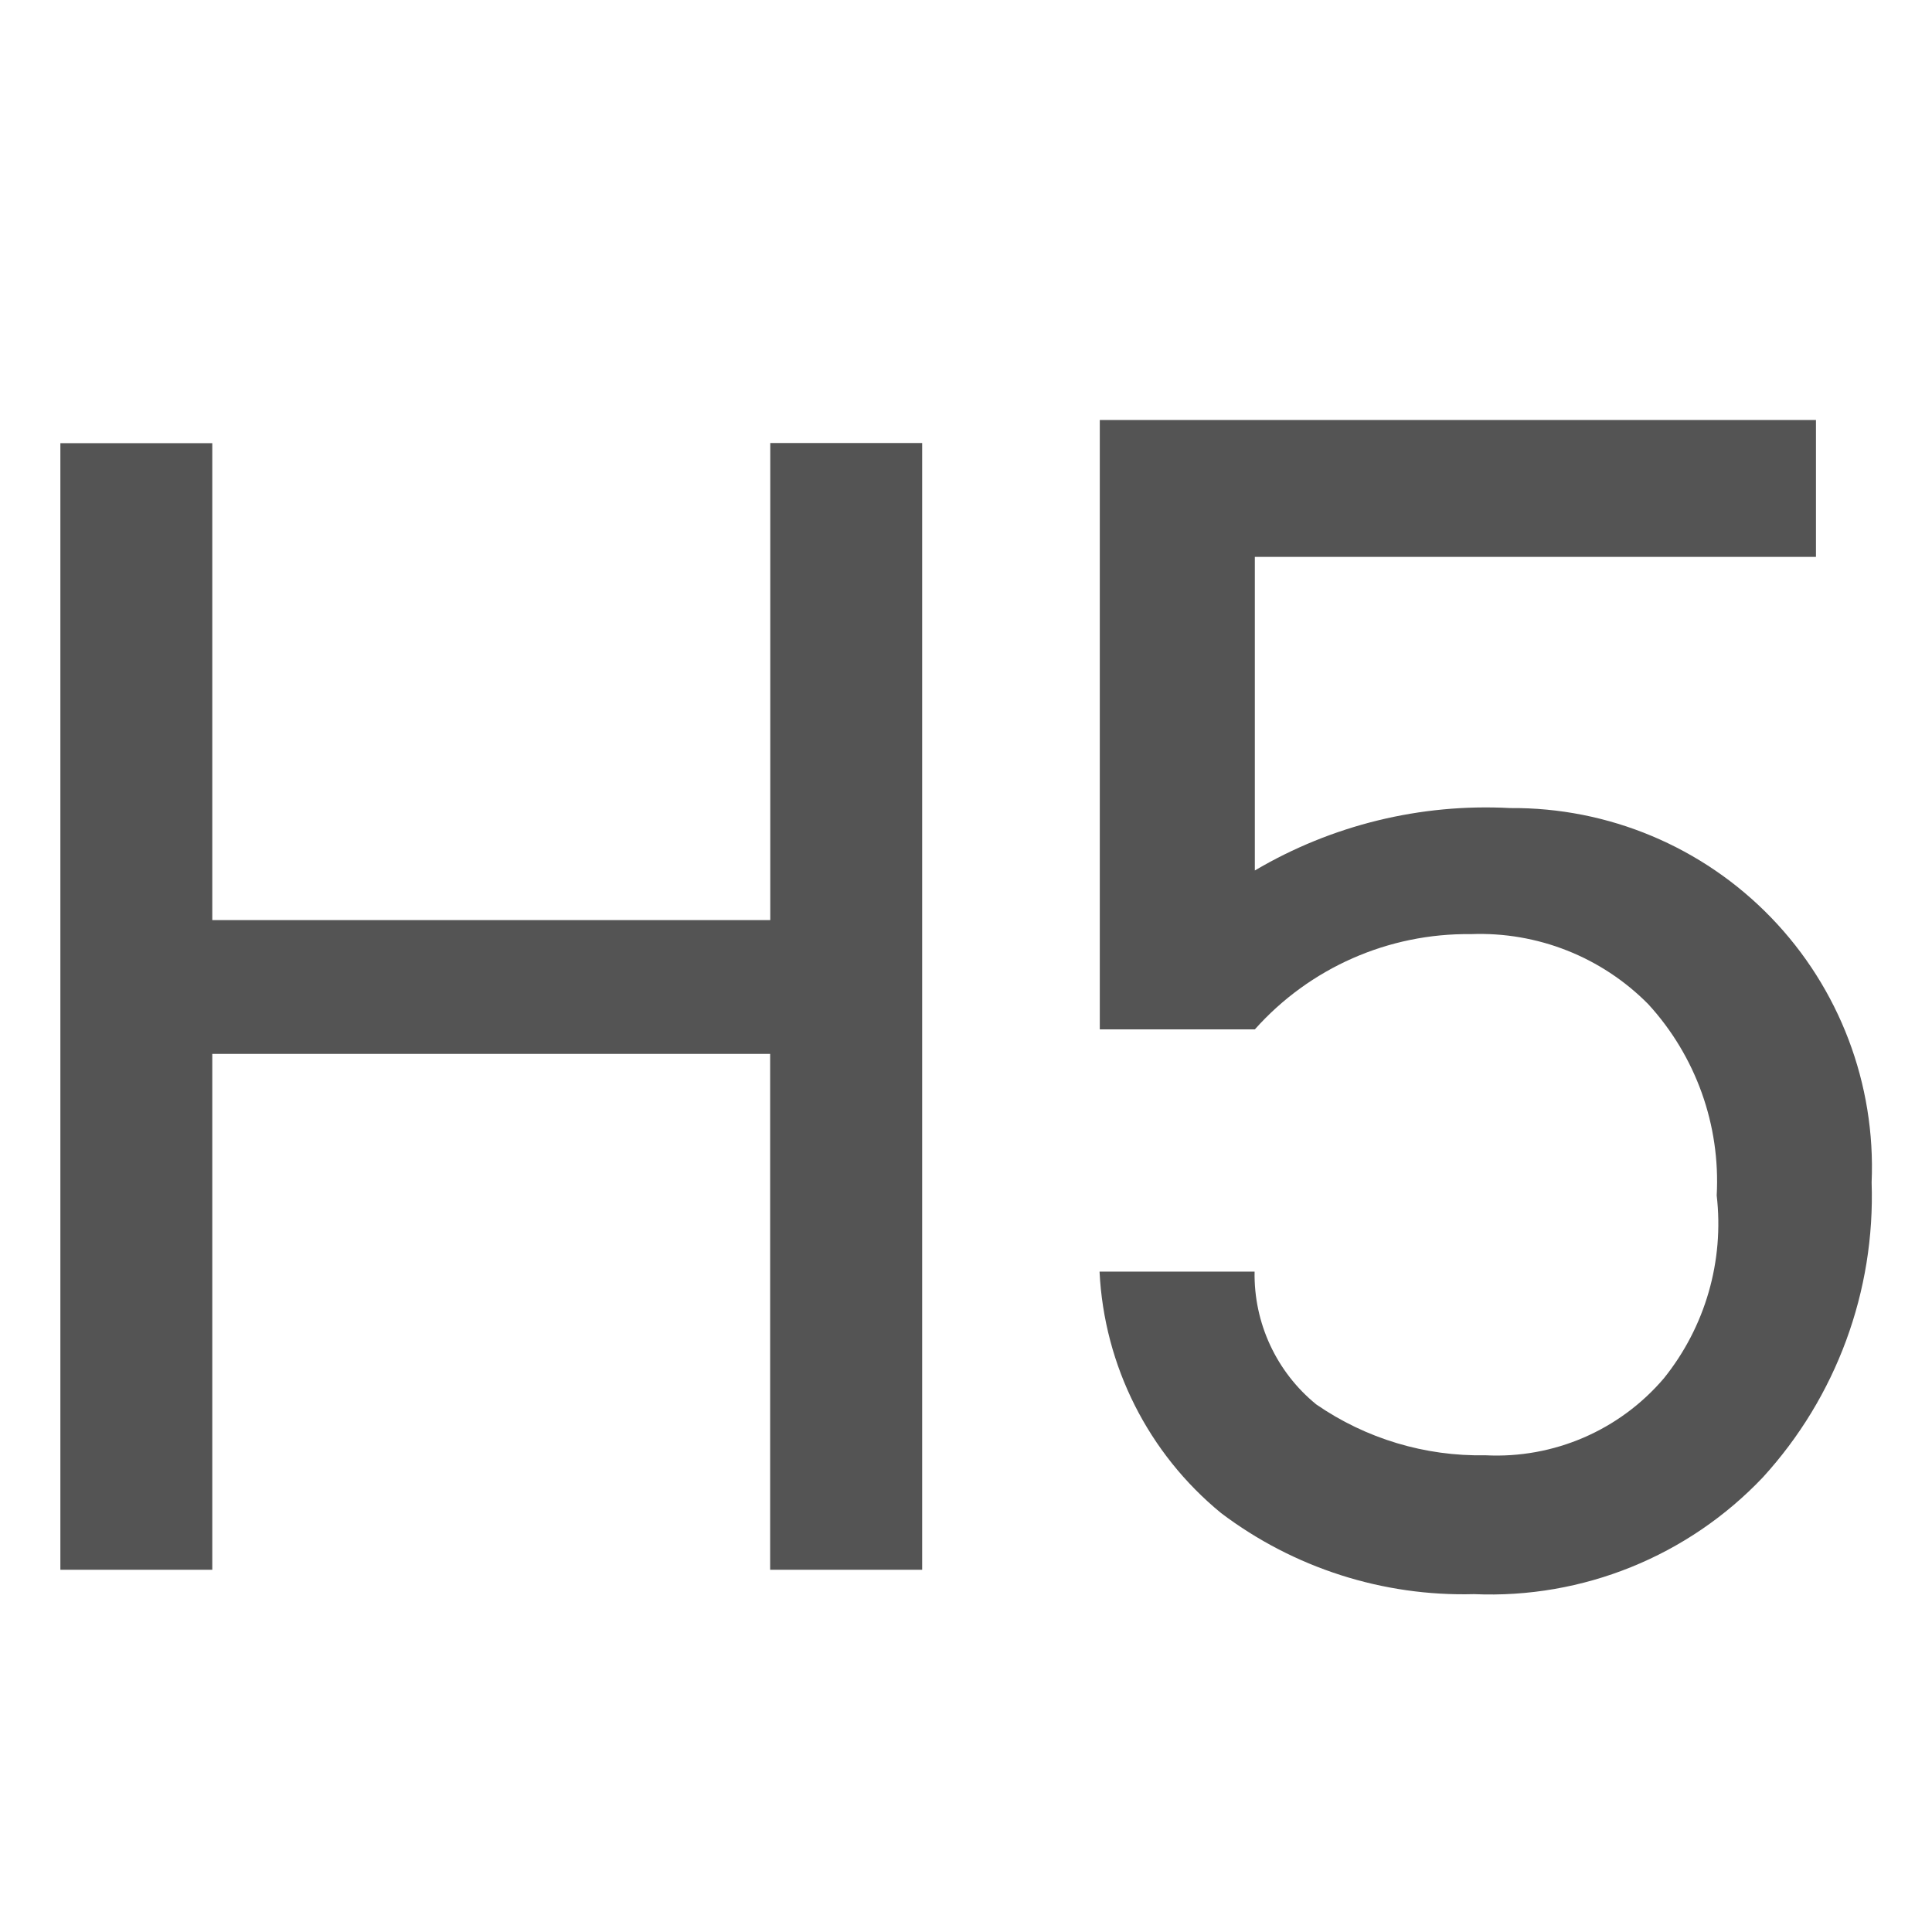
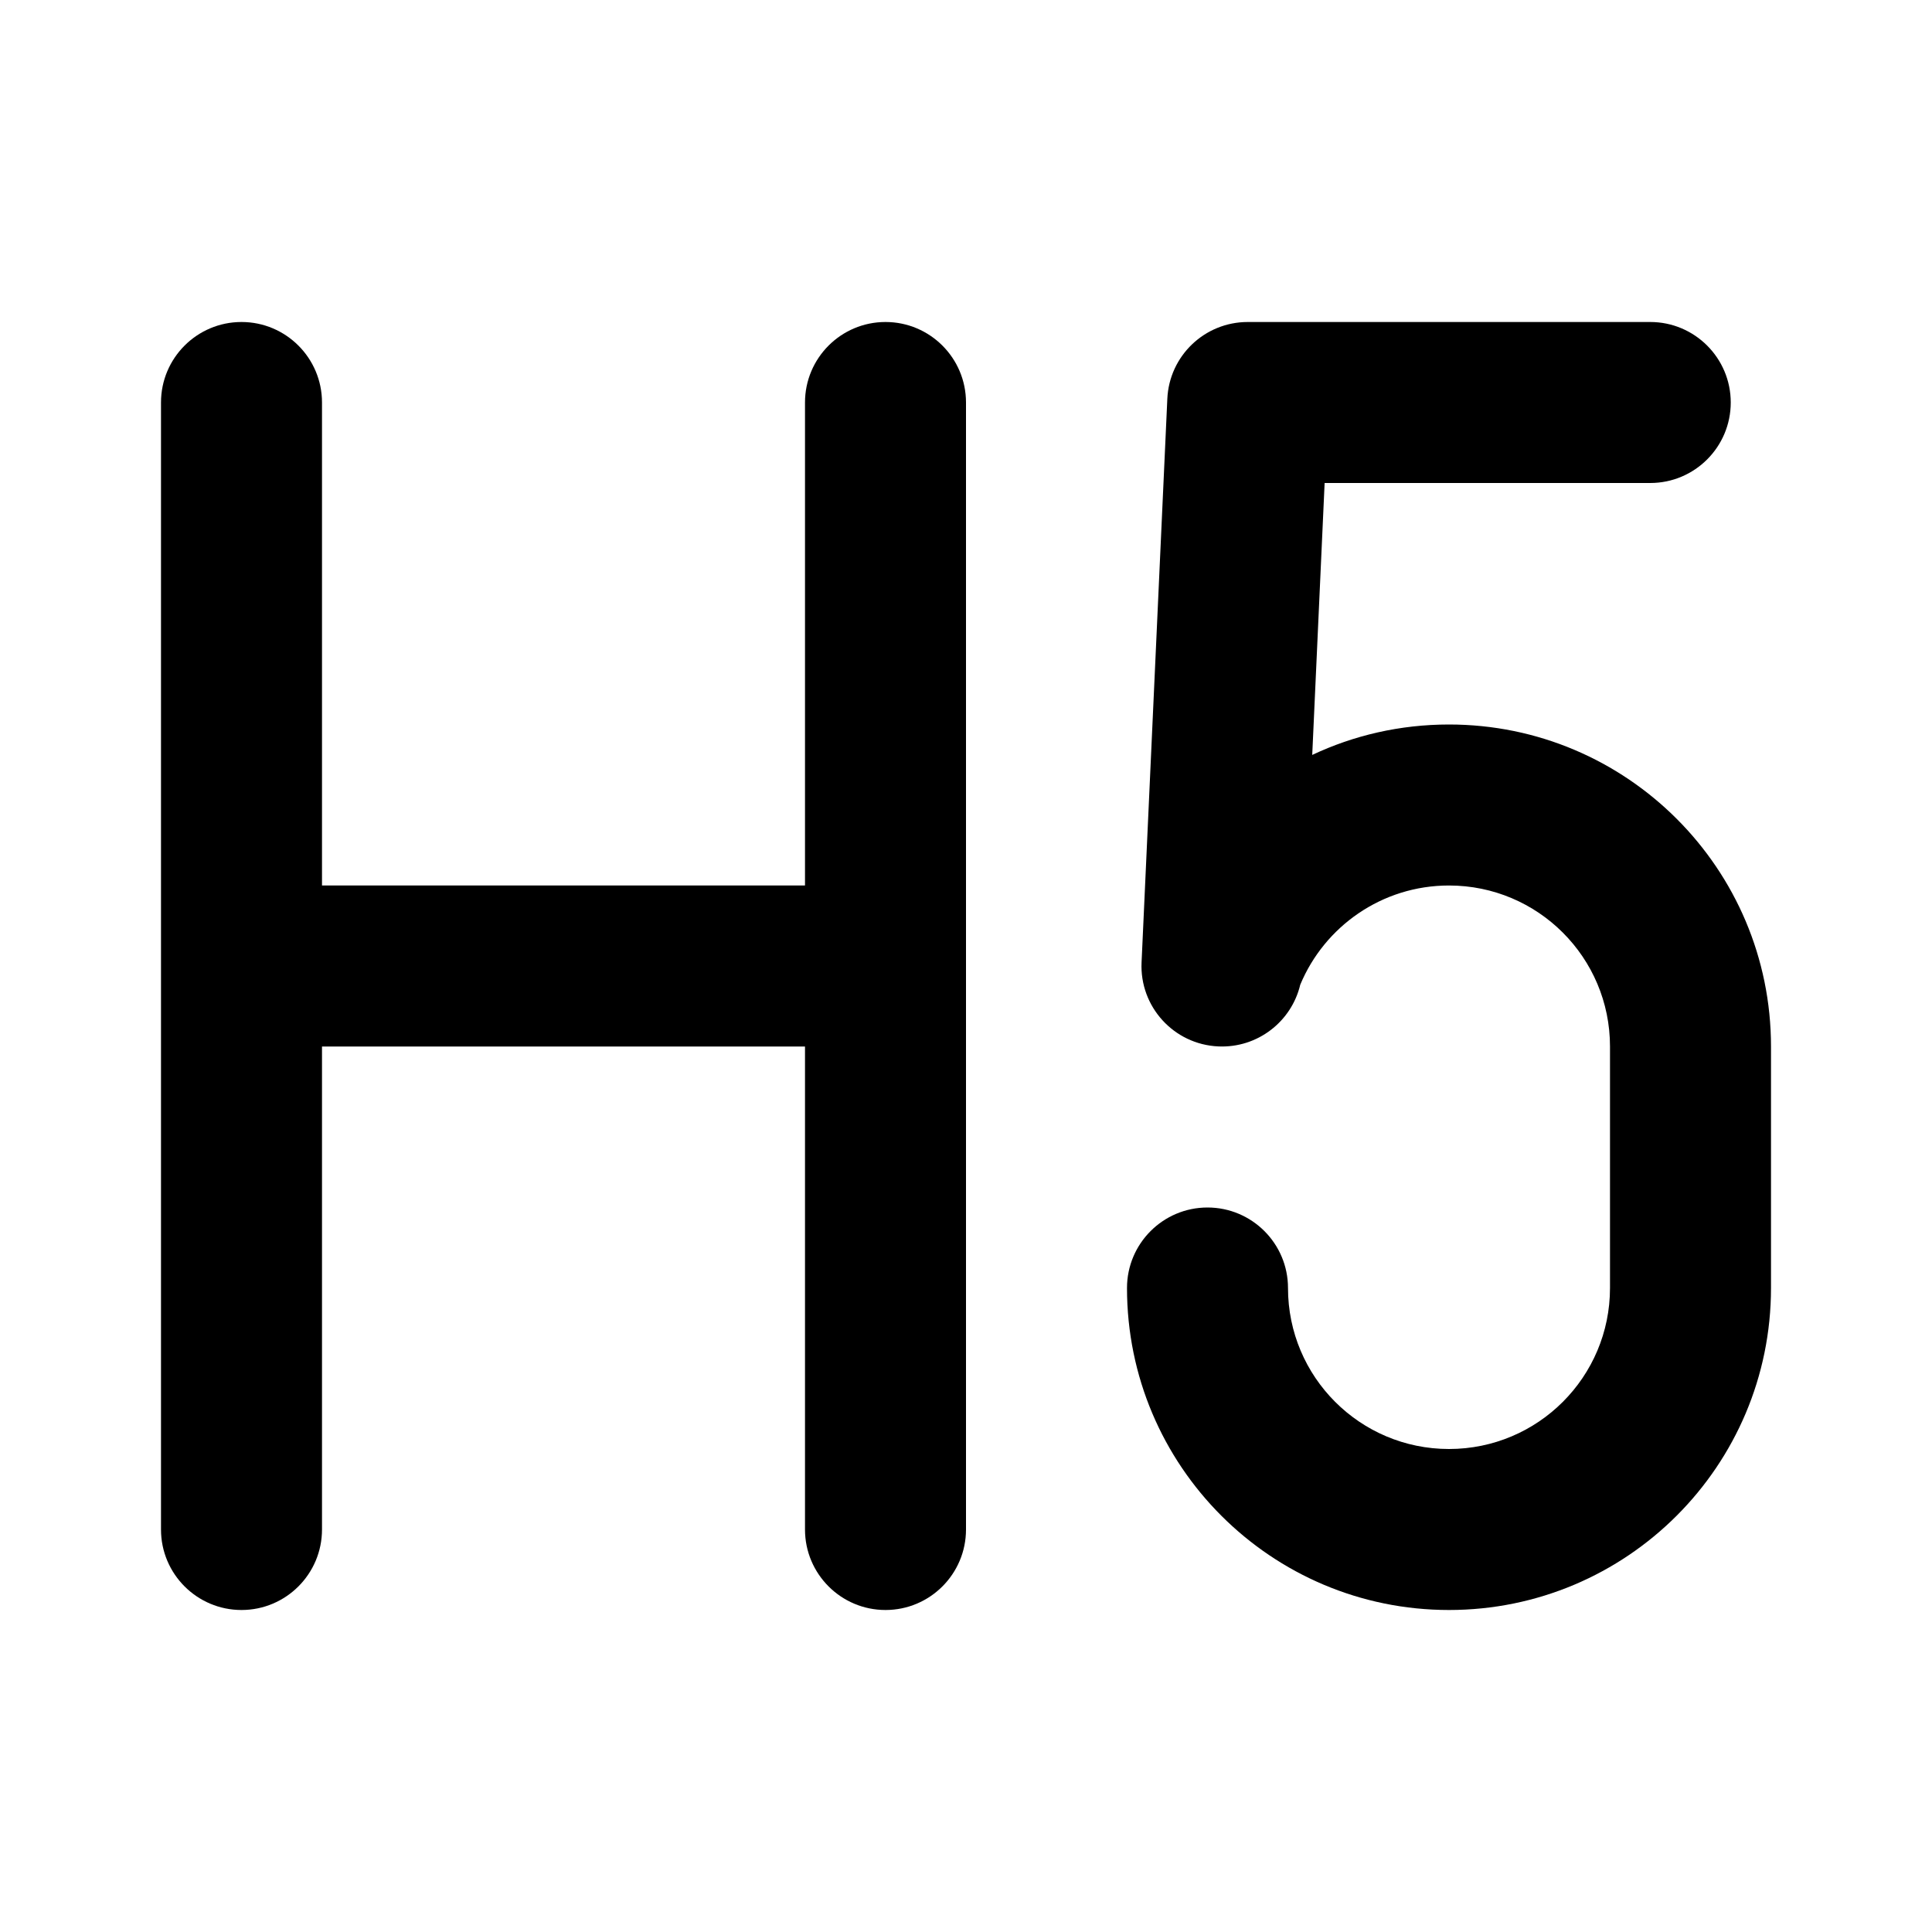
- <svg xmlns="http://www.w3.org/2000/svg" width="16" height="16" fill="#545454" class="bi bi-type-h1">
-   <path d="M7.637 13V3.669H6.379V7.62H1.758V3.67H.5V13h1.258V8.728h4.62V13Zm2.755-5.791a3.763 3.763 0 0 1 2.113-.517 2.973 2.973 0 0 1 2.995 3.1 3.45 3.45 0 0 1-.9 2.442 3.111 3.111 0 0 1-2.393.968 3.327 3.327 0 0 1-2.094-.671 2.758 2.758 0 0 1-1.007-2h1.284a1.387 1.387 0 0 0 .511 1.1 2.384 2.384 0 0 0 1.4.421 1.819 1.819 0 0 0 1.479-.638 2.042 2.042 0 0 0 .437-1.514 2.17 2.17 0 0 0-.567-1.584 1.958 1.958 0 0 0-1.468-.58 2.358 2.358 0 0 0-1.79.789H9.108V3.478h5.931v1.134h-4.647Z" />
+ <svg xmlns="http://www.w3.org/2000/svg" width="24" height="24" viewBox="0 0 24 24" fill="none">
+   <path d="M15.5 4C14.965 4 14.525 4.42 14.501 4.954L14.181 11.954C14.155 12.506 14.582 12.974 15.134 12.999C15.621 13.021 16.043 12.691 16.152 12.233C16.453 11.509 17.167 11 18 11C19.105 11 20 11.895 20 13V16C20 17.105 19.105 18 18 18C16.895 18 16 17.105 16 16C16 15.448 15.552 15 15 15C14.448 15 14 15.448 14 16C14 18.209 15.791 20 18 20C20.209 20 22 18.209 22 16V13C22 10.791 20.209 9 18 9C17.392 9 16.816 9.135 16.301 9.378L16.455 6H20.5C21.052 6 21.5 5.552 21.5 5C21.5 4.448 21.052 4 20.5 4H15.5Z" fill="black" />
+   <path d="M3 4C3.552 4 4 4.448 4 5V11H10V5C10 4.448 10.448 4 11 4C11.552 4 12 4.448 12 5V19C12 19.552 11.552 20 11 20C10.448 20 10 19.552 10 19V13H4V19C4 19.552 3.552 20 3 20C2.448 20 2 19.552 2 19V5C2 4.448 2.448 4 3 4Z" fill="black" />
</svg>
